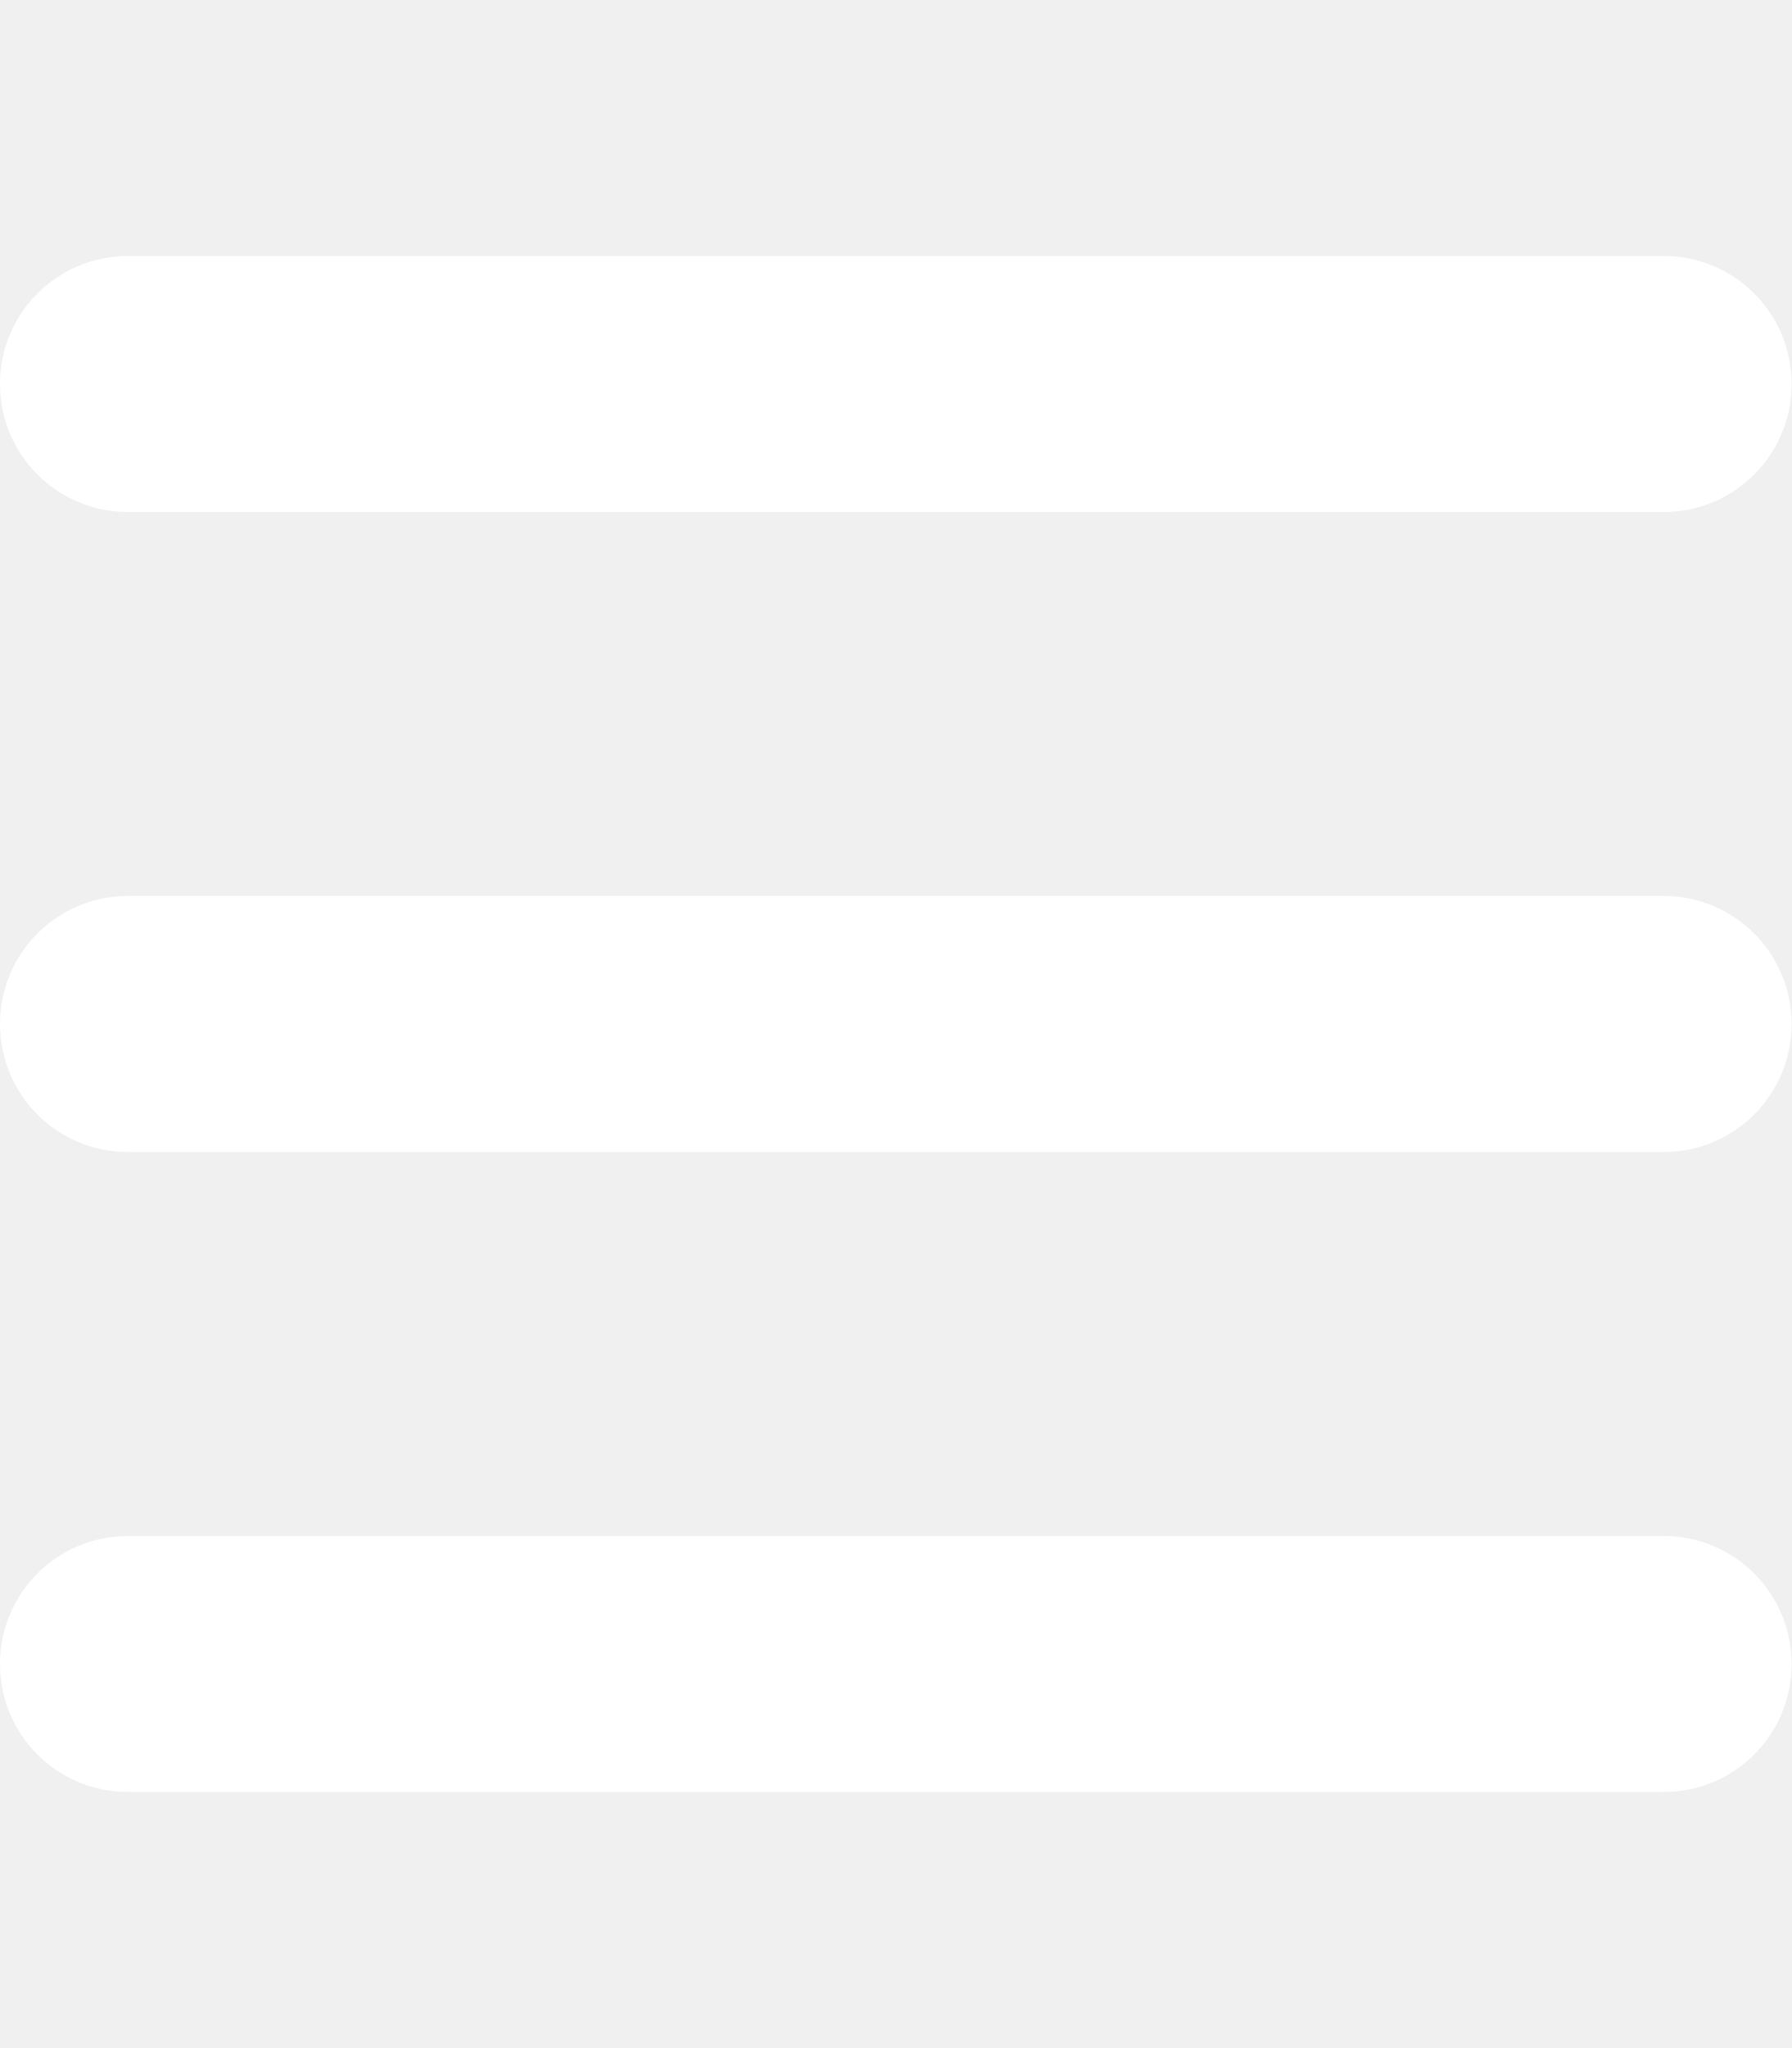
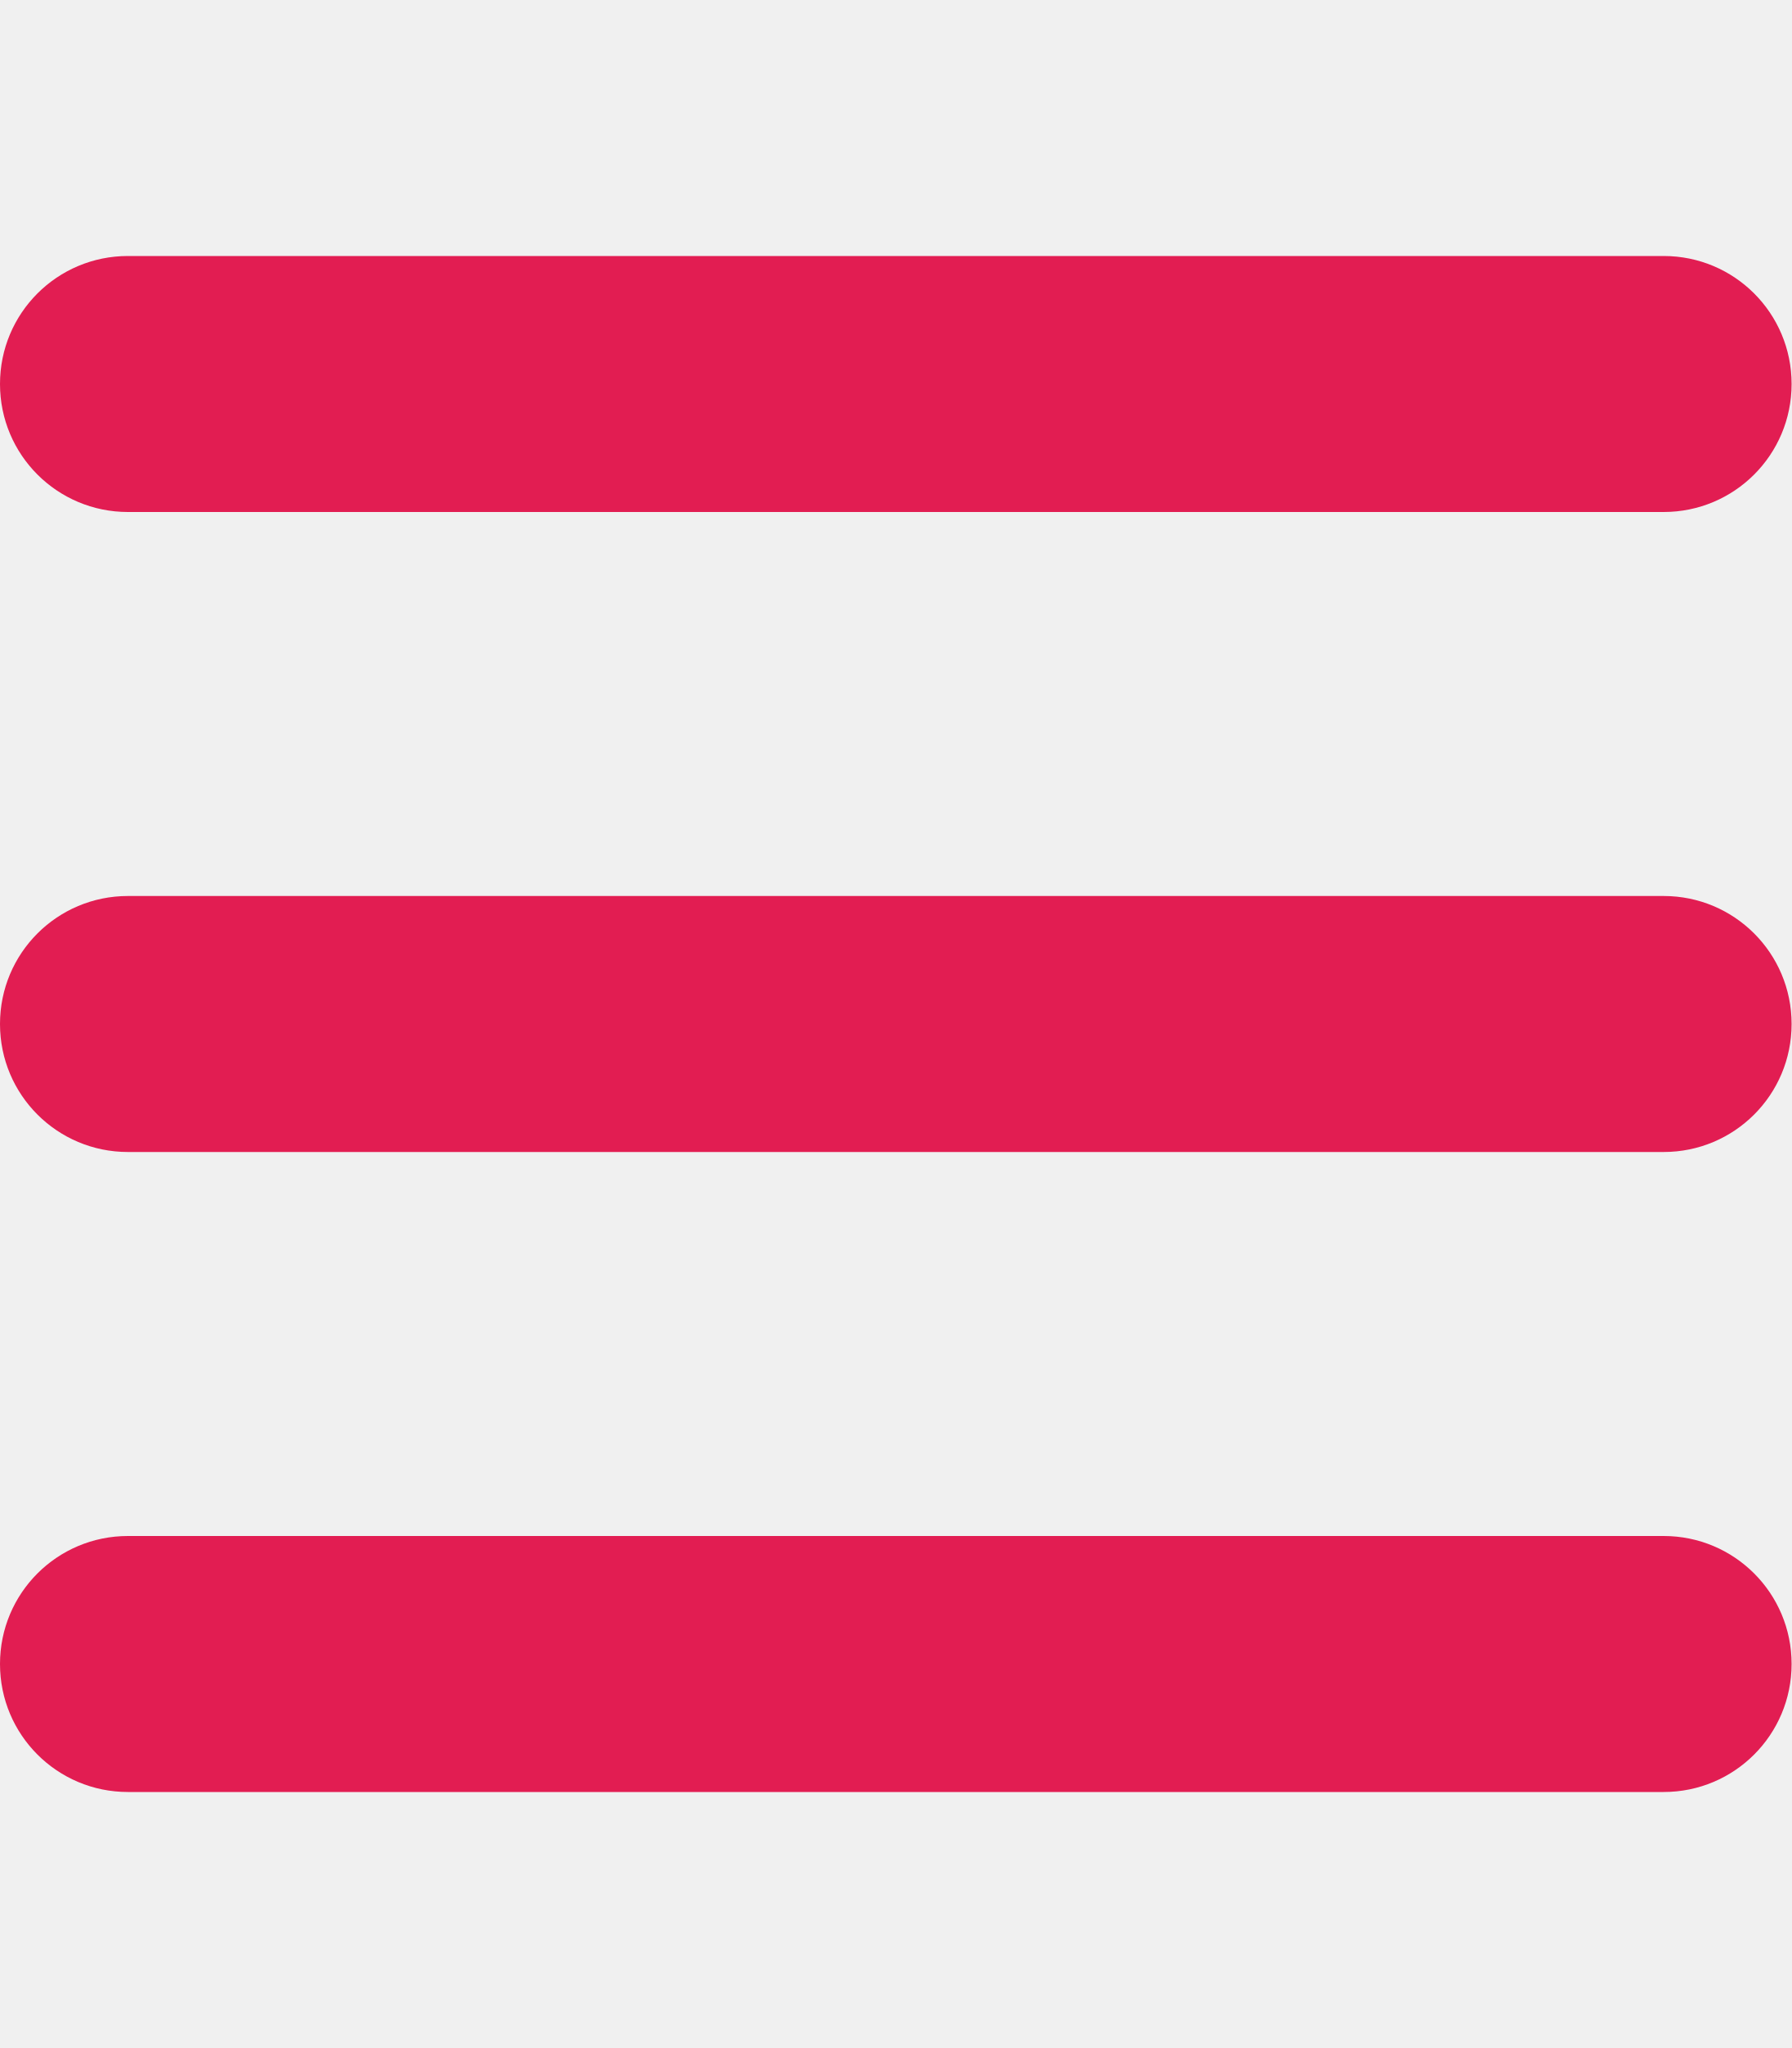
- <svg xmlns="http://www.w3.org/2000/svg" fill="#ffffff" viewBox="0 0 448 512">
+ <svg xmlns="http://www.w3.org/2000/svg" fill="#e21d52" viewBox="0 0 448 512">
  <path d="M0 96C0 78.3 14.3 64 32 64H416c17.7 0 32 14.3 32 32s-14.3 32-32 32H32C14.3 128 0 113.7 0 96zM0 256c0-17.7 14.3-32 32-32H416c17.7 0 32 14.3 32 32s-14.3 32-32 32H32c-17.7 0-32-14.3-32-32zM448 416c0 17.7-14.3 32-32 32H32c-17.7 0-32-14.3-32-32s14.3-32 32-32H416c17.7 0 32 14.3 32 32z" />
</svg>
